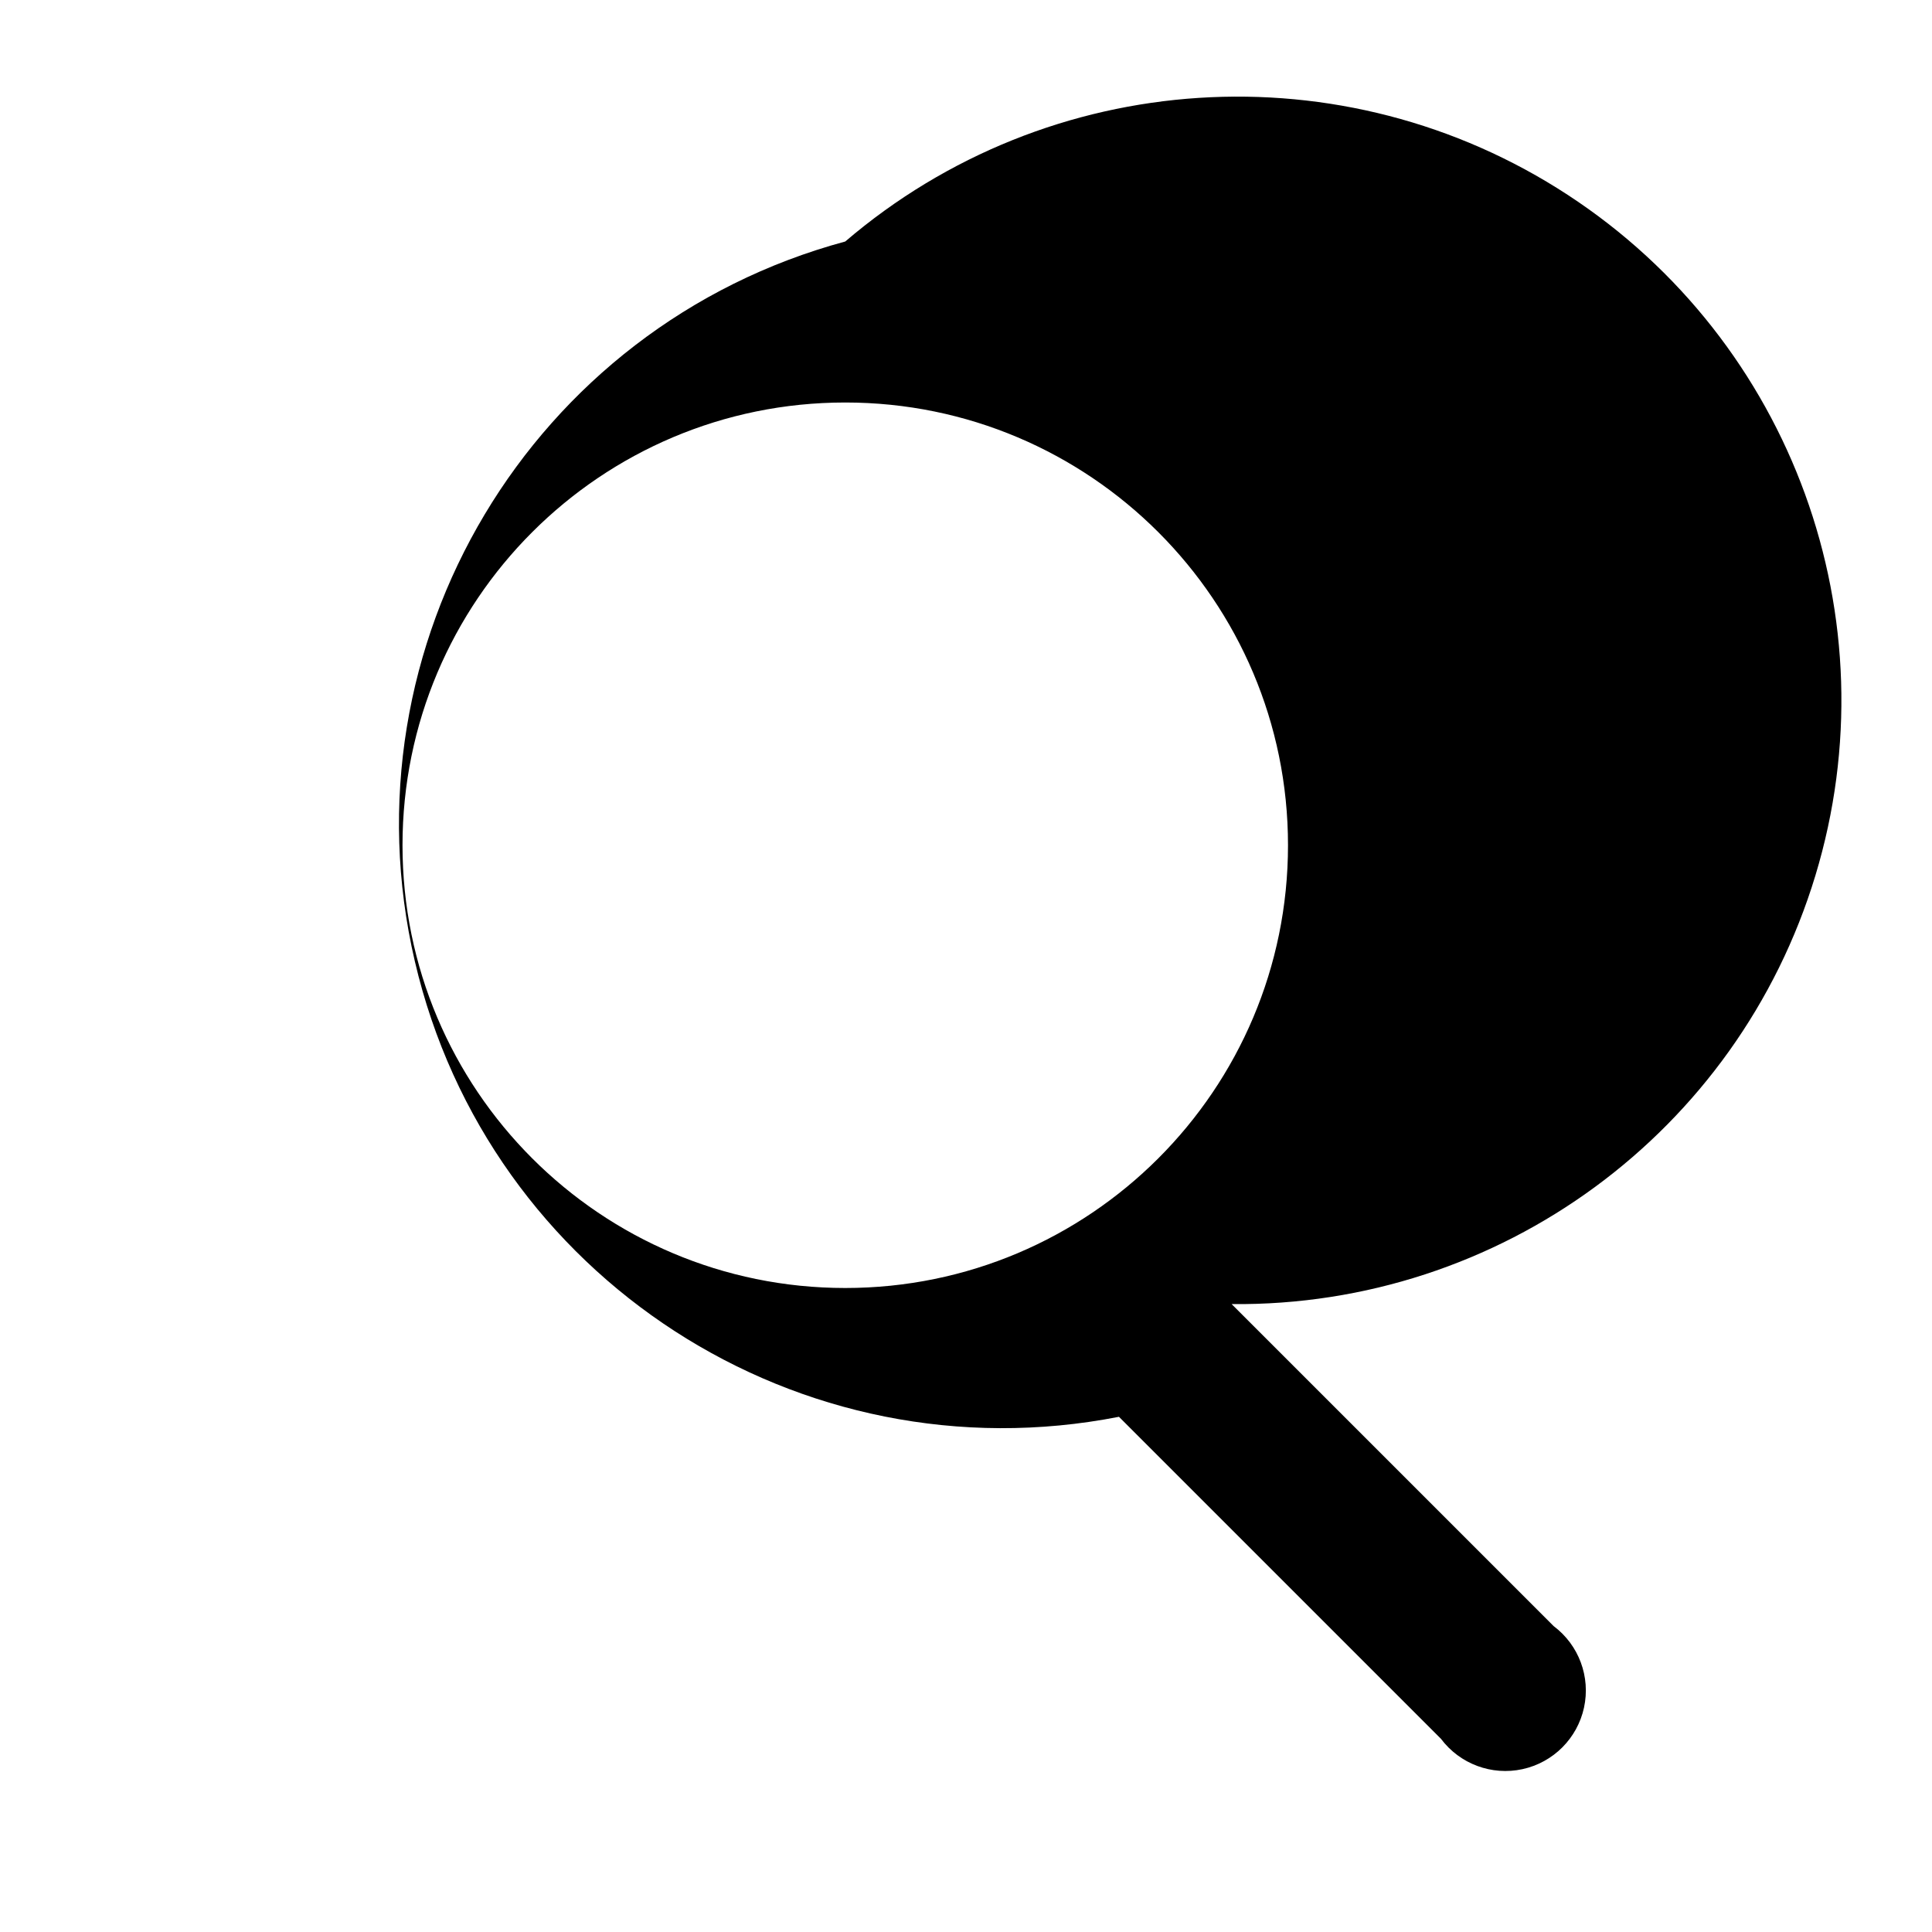
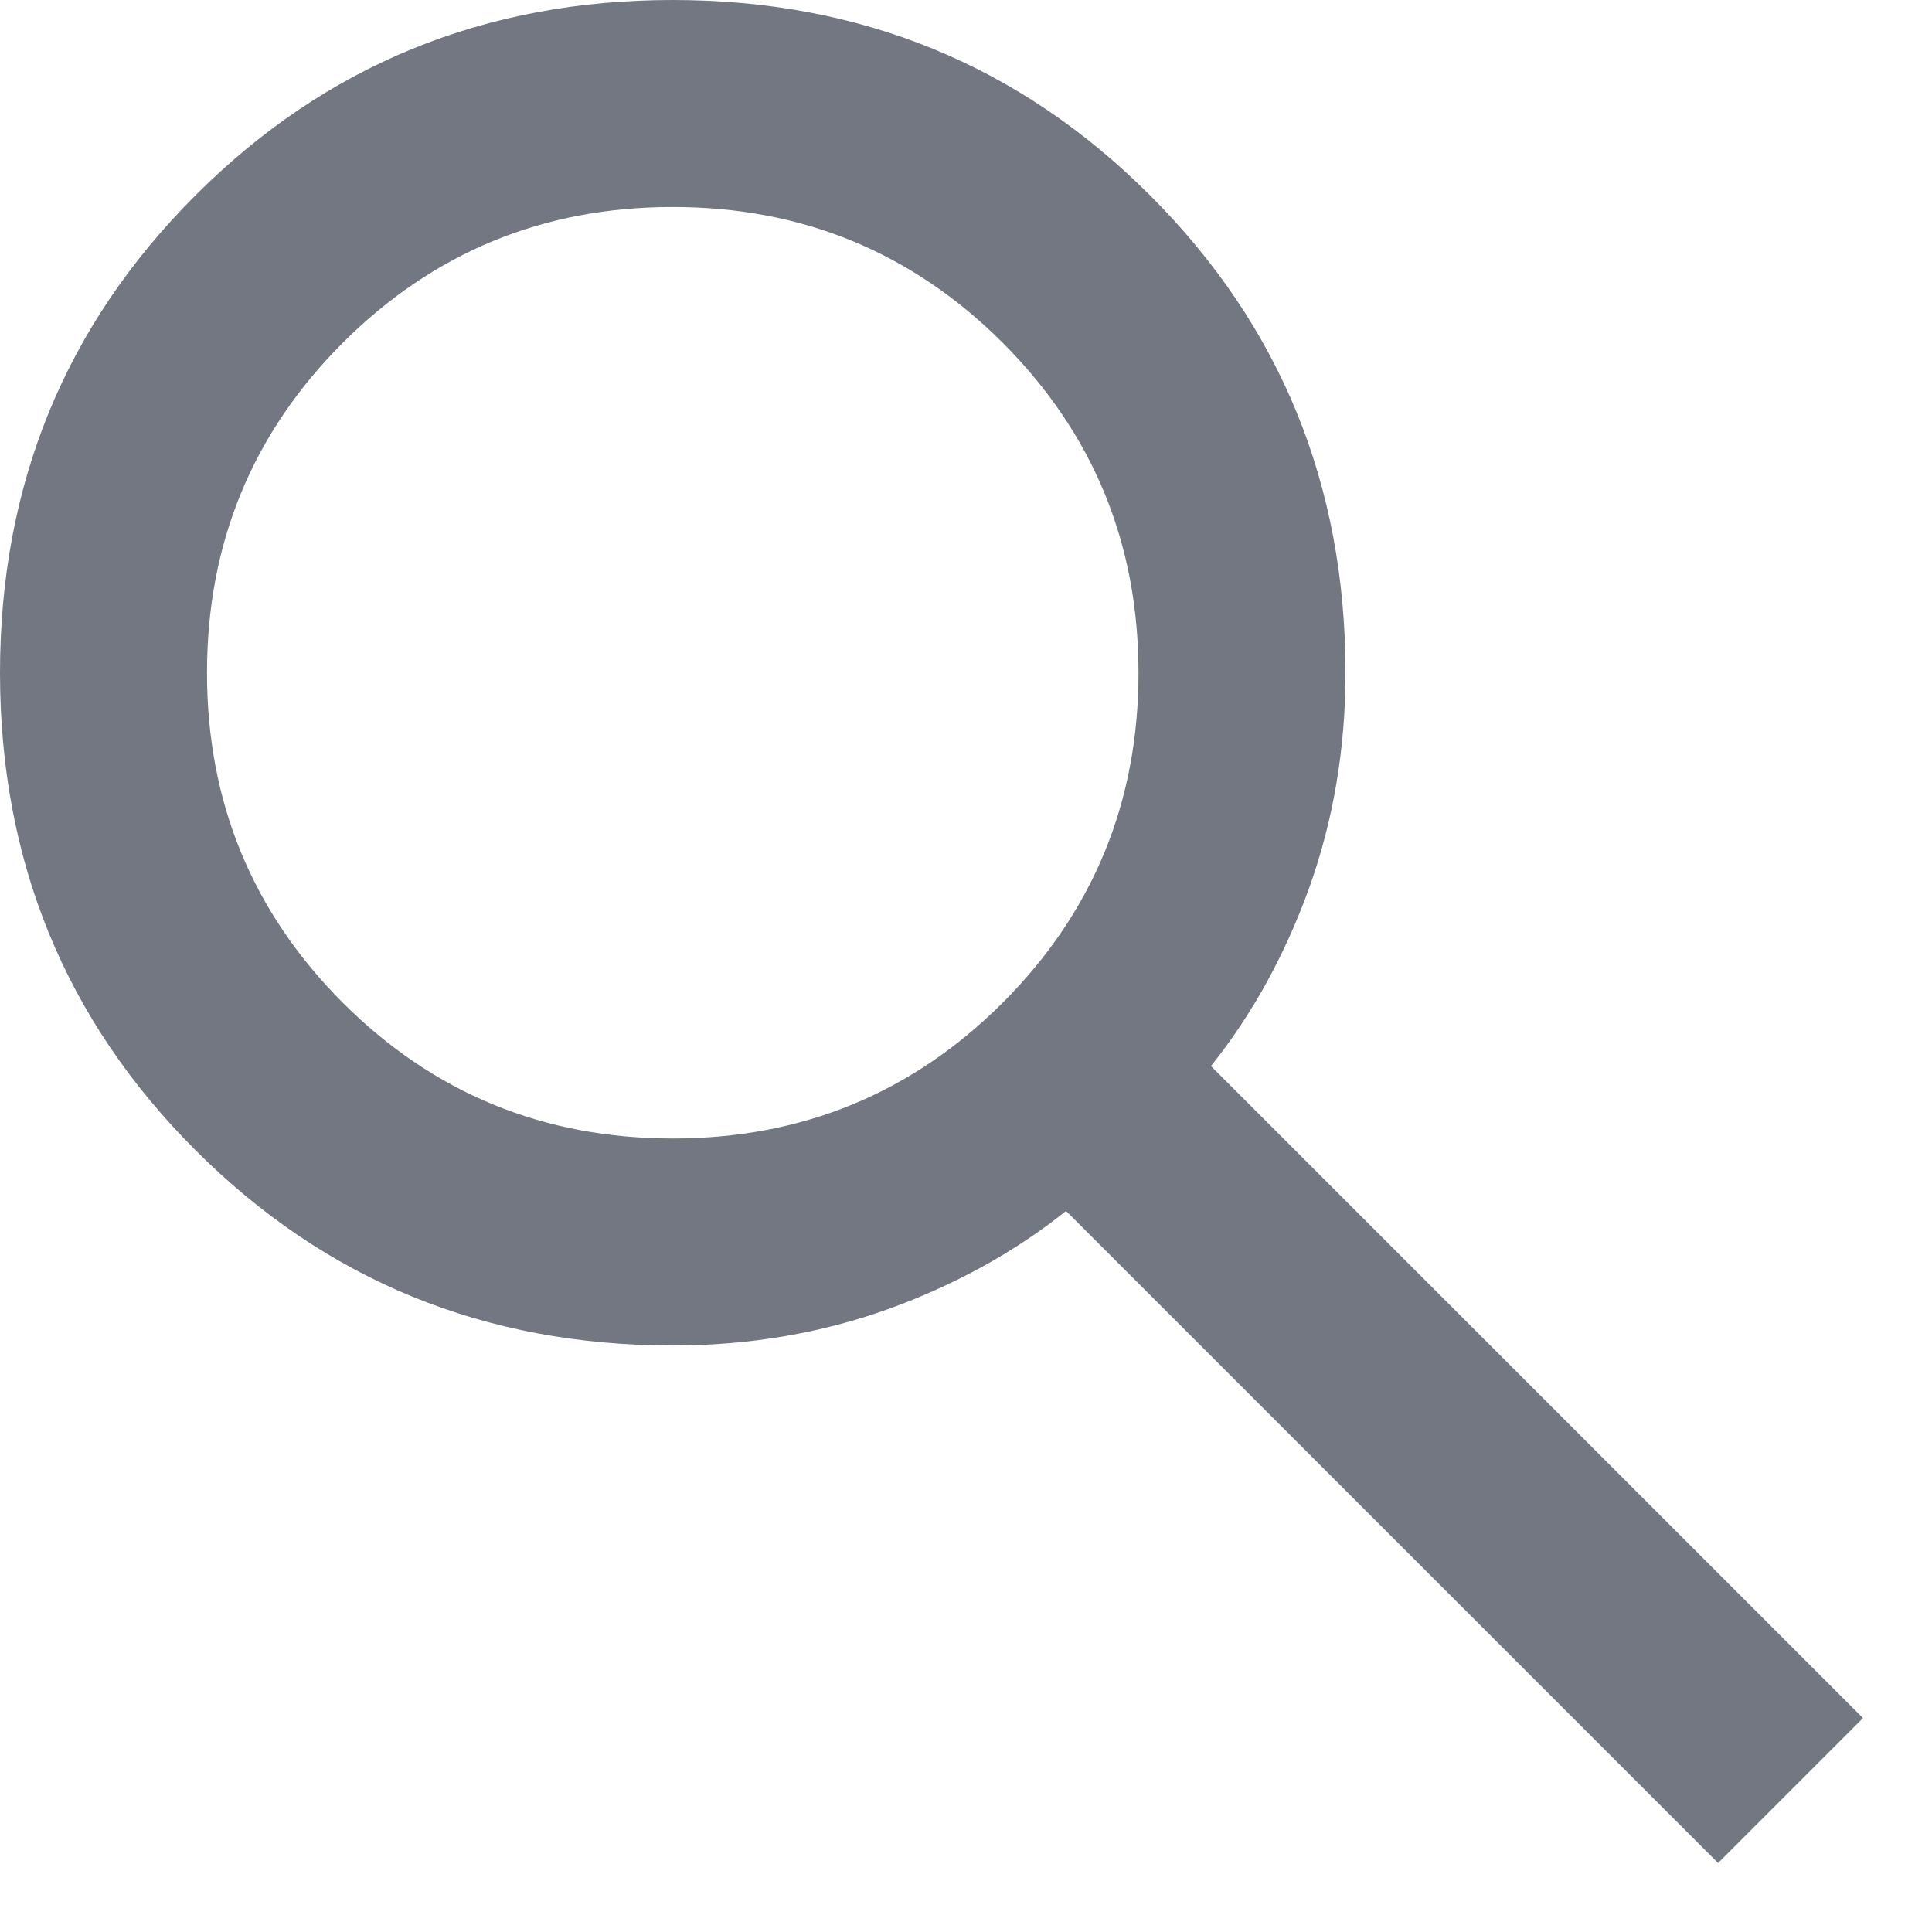
- <svg xmlns="http://www.w3.org/2000/svg" viewBox="0 0 24 24">
-   <path d="M10.5 3a7.5 7.5 0 1 1 4.8 13.2l4 4a1 1 0 1 1-1.4 1.4l-4-4A7.5 7.5 0 0 1 10.5 3Zm0 2a5.5 5.5 0 1 0 0 11 5.5 5.5 0 0 0 0-11Z" />
+ <svg xmlns="http://www.w3.org/2000/svg" width="14" height="14" viewBox="0 0 14 14" fill="none">
+   <path d="M12.45 13.5L7.725 8.775C7.35 9.075 6.919 9.312 6.431 9.488C5.944 9.662 5.425 9.75 4.875 9.75C3.513 9.75 2.359 9.278 1.416 8.334C0.472 7.391 0 6.237 0 4.875C0 3.513 0.472 2.359 1.416 1.416C2.359 0.472 3.513 0 4.875 0C6.237 0 7.391 0.472 8.334 1.416C9.278 2.359 9.75 3.513 9.75 4.875C9.75 5.425 9.662 5.944 9.488 6.431C9.312 6.919 9.075 7.35 8.775 7.725L13.5 12.45L12.45 13.5V13.5M4.875 8.25C5.812 8.25 6.609 7.922 7.266 7.266C7.922 6.609 8.25 5.812 8.25 4.875C8.25 3.938 7.922 3.141 7.266 2.484C6.609 1.828 5.812 1.5 4.875 1.5C3.938 1.5 3.141 1.828 2.484 2.484C1.828 3.141 1.5 3.938 1.5 4.875C1.5 5.812 1.828 6.609 2.484 7.266C3.141 7.922 3.938 8.25 4.875 8.25V8.25" fill="#737782" />
</svg>
